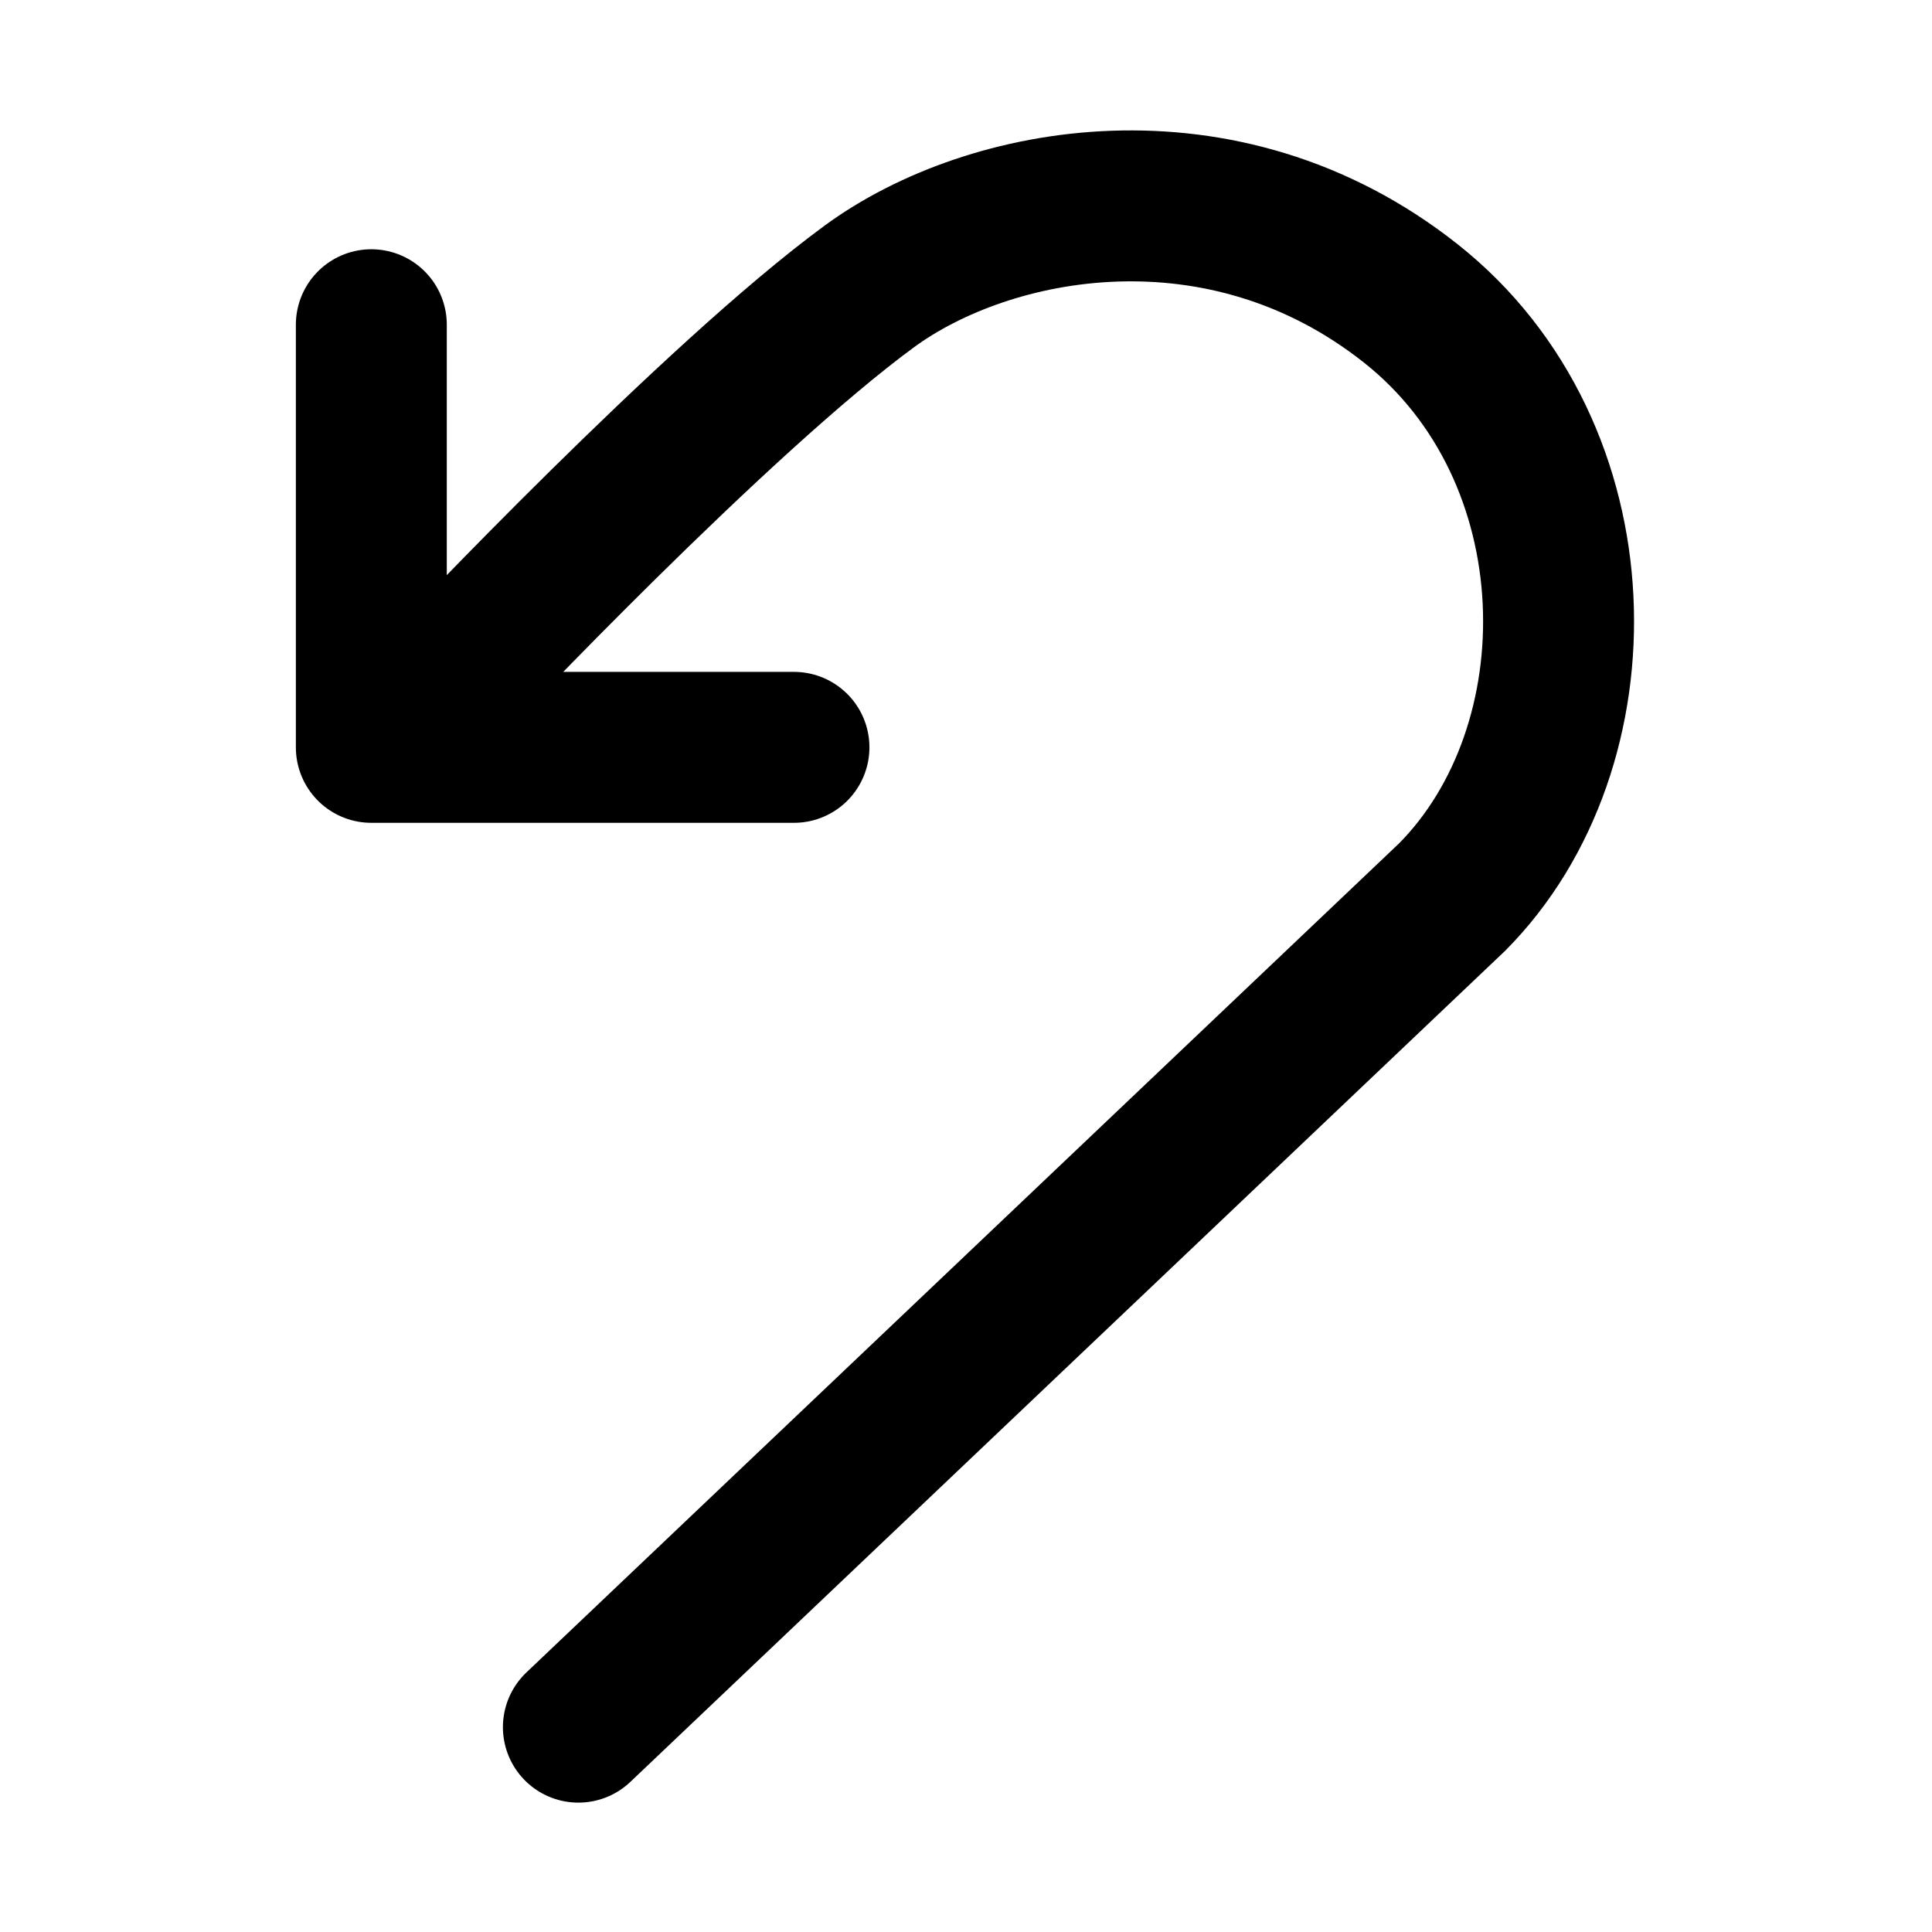
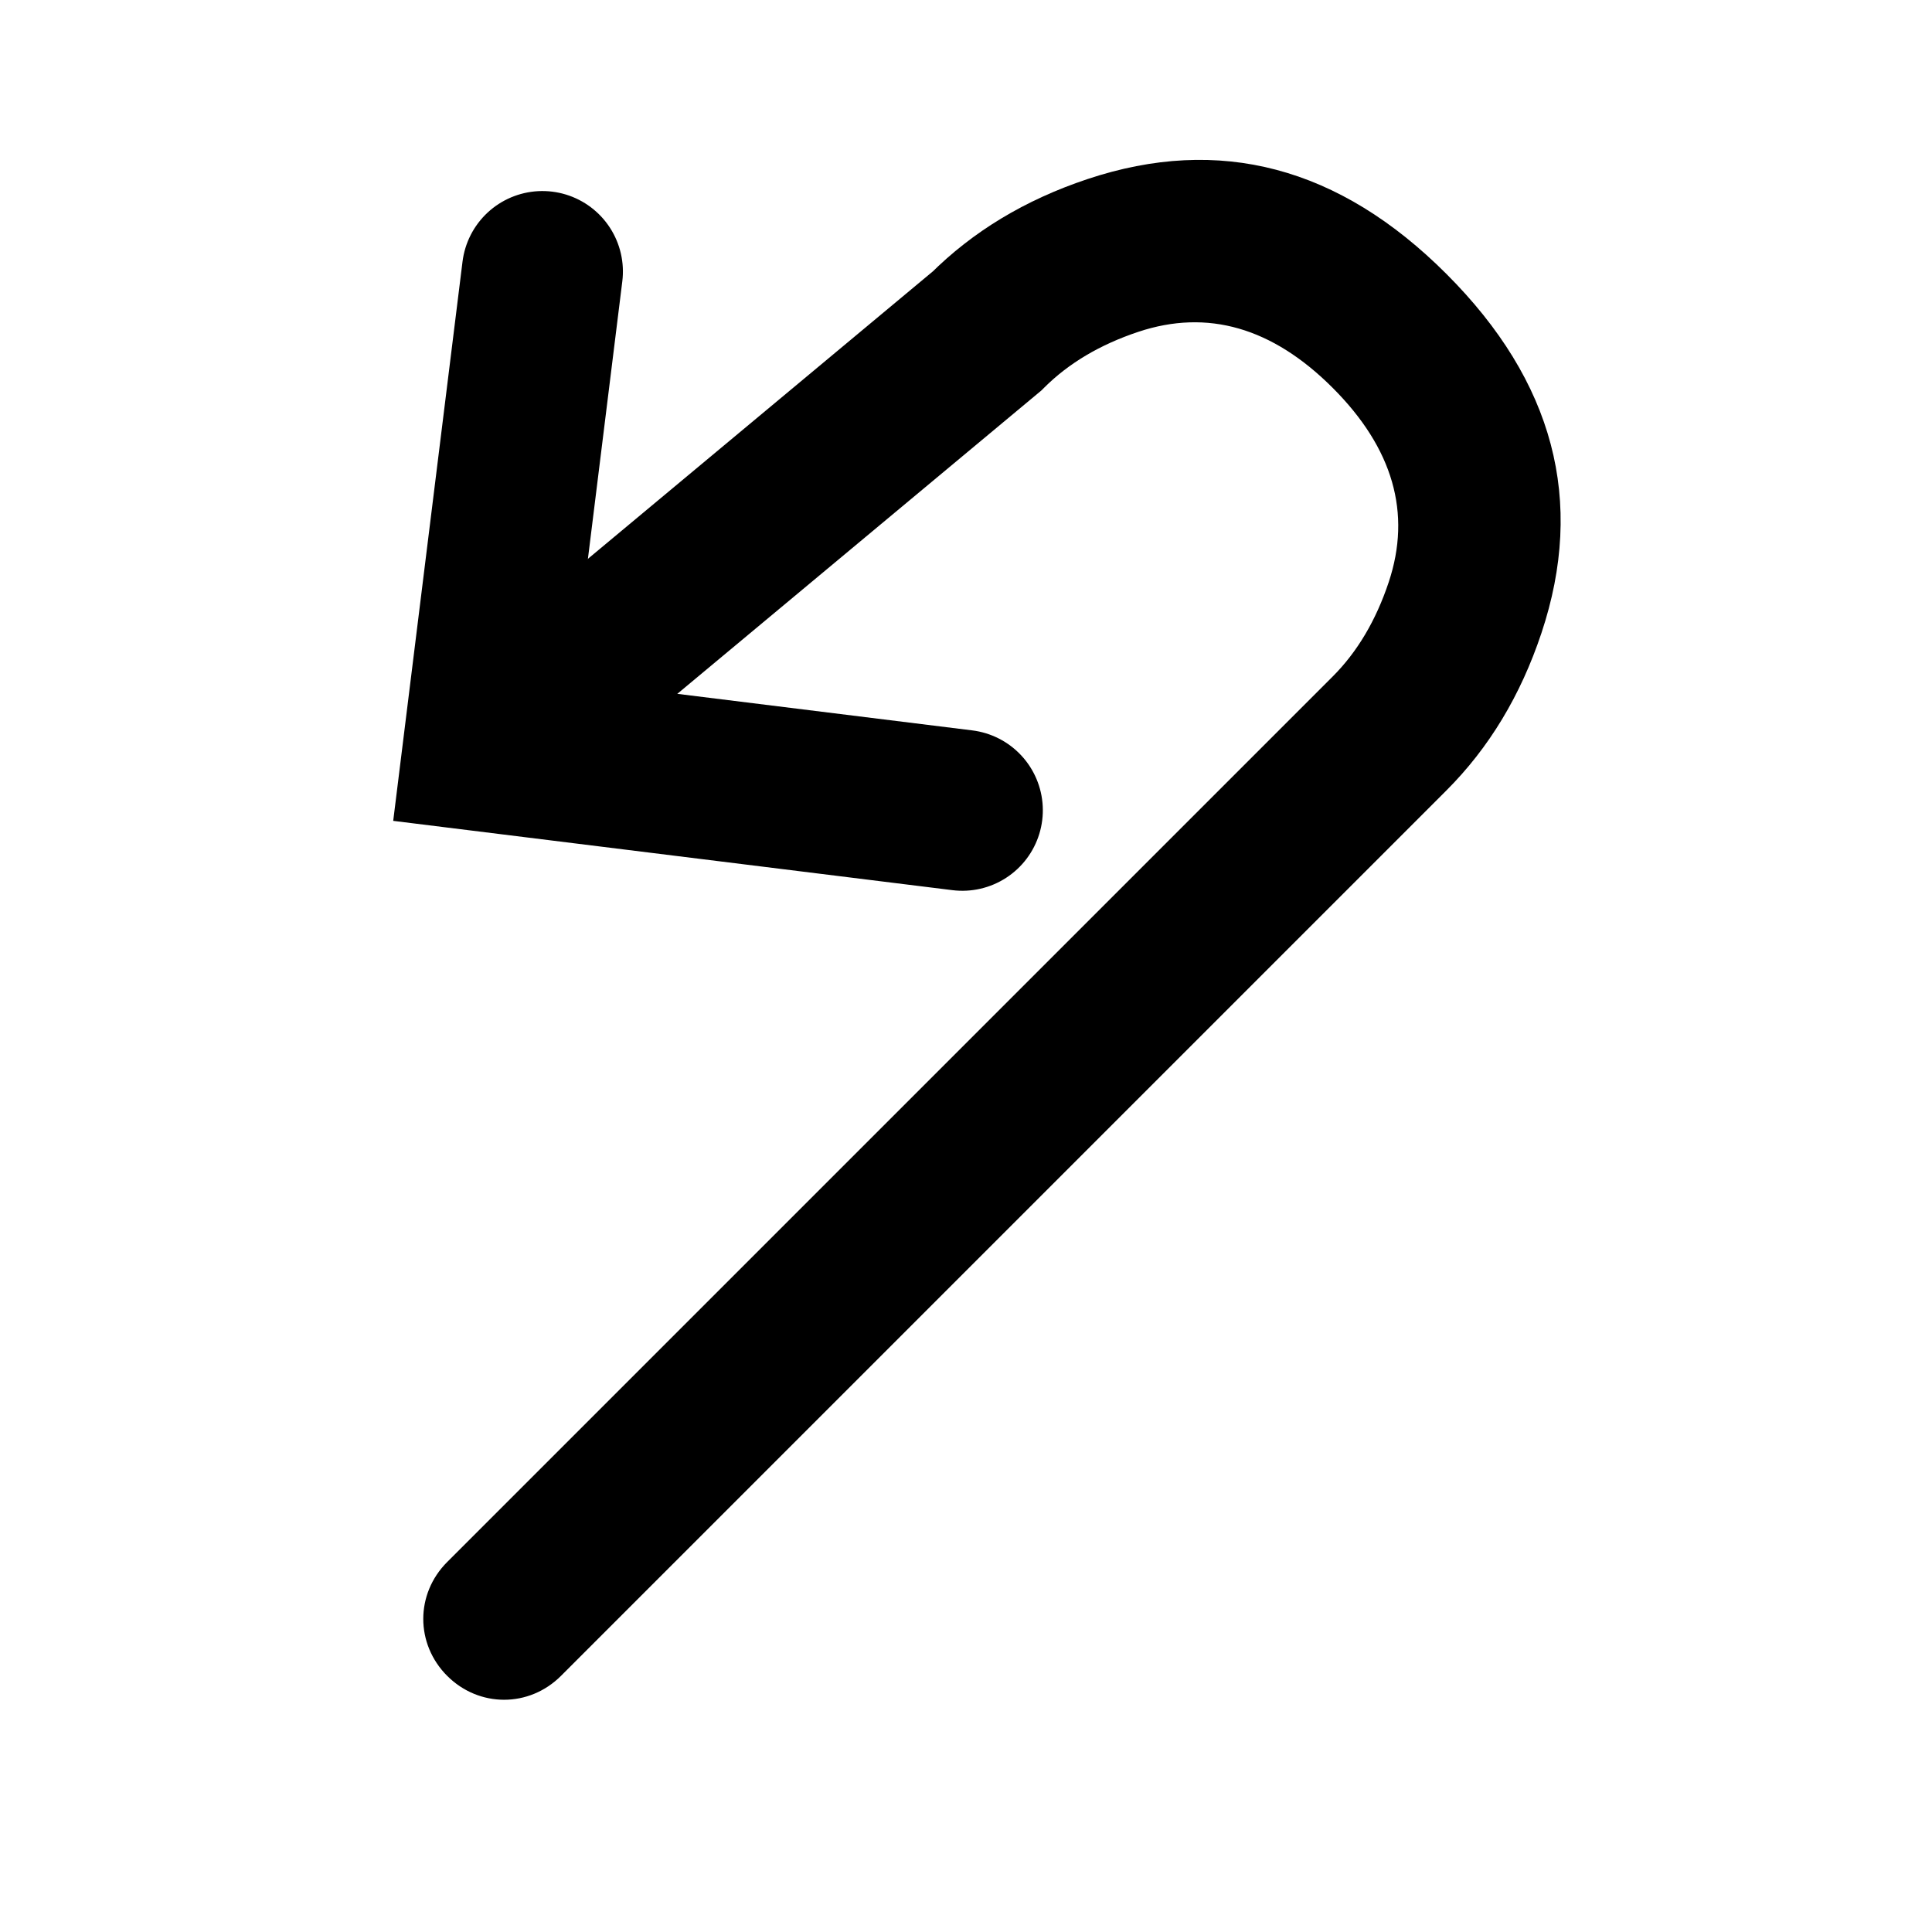
- <svg xmlns="http://www.w3.org/2000/svg" class="icon" p-id="5419" t="1784569638457" version="1.1" viewBox="0 0 81.92 81.92" xml:space="preserve">
-   <path transform="matrix(1.1977 0 0 1.1976 9.5232 -14.055)" d="m12.525 72.887 30.93-29.387c5.293-5.326 5.202-15.754-1.465-21.025-6.667-5.271-14.935-3.701-19.165-0.598-5.436 3.988-14.739 13.849-14.739 13.849" fill="none" stroke="currentColor" stroke-linecap="round" stroke-linejoin="round" stroke-width="5.344" />
-   <path d="m15.745 13.769v17.92h17.92" fill="none" stroke="currentColor" stroke-linecap="round" stroke-linejoin="round" stroke-width="6.4" />
+ <svg xmlns="http://www.w3.org/2000/svg" viewBox="0 0 24 24" fill="none">
+   <g id="组合 1">
+     <path id="矢量 33" d="M5.555 19.404L16.555 8.404Q17.013 7.946 17.251 7.232Q17.68 5.944 16.555 4.818Q15.43 3.693 14.141 4.122Q13.427 4.36 12.969 4.818L12.937 4.85L6.902 9.879L5.622 8.343L11.622 3.343L12.262 4.111L11.555 3.404Q12.347 2.612 13.508 2.225Q15.97 1.404 17.969 3.404Q19.969 5.404 19.148 7.865Q18.761 9.026 17.969 9.818L6.969 20.818Q6.899 20.888 6.818 20.943Q6.736 20.997 6.645 21.035Q6.554 21.073 6.457 21.092Q6.361 21.111 6.262 21.111Q6.164 21.111 6.067 21.092Q5.97 21.073 5.879 21.035Q5.788 20.997 5.706 20.943Q5.625 20.888 5.555 20.818Q5.485 20.749 5.431 20.667Q5.376 20.585 5.338 20.494Q5.3 20.403 5.281 20.306Q5.262 20.21 5.262 20.111Q5.262 20.013 5.281 19.916Q5.3 19.819 5.338 19.728Q5.376 19.637 5.431 19.555Q5.485 19.474 5.555 19.404ZM6.969 20.79L6.969 20.818C6.573 21.214 5.951 21.214 5.555 20.818C5.159 20.422 5.159 19.8 5.555 19.404L5.583 19.404L6.969 20.79Z" fill="currentColor" fill-rule="nonzero" />
+     <path id="矢量 34" d="M0 0L2.73064e-06 6L6 6" stroke="currentColor" stroke-linecap="round" stroke-width="2" transform="matrix(0.992408,0.122993,-0.122993,0.992408,6.73796,3.37315)" />
+   </g>
</svg>
